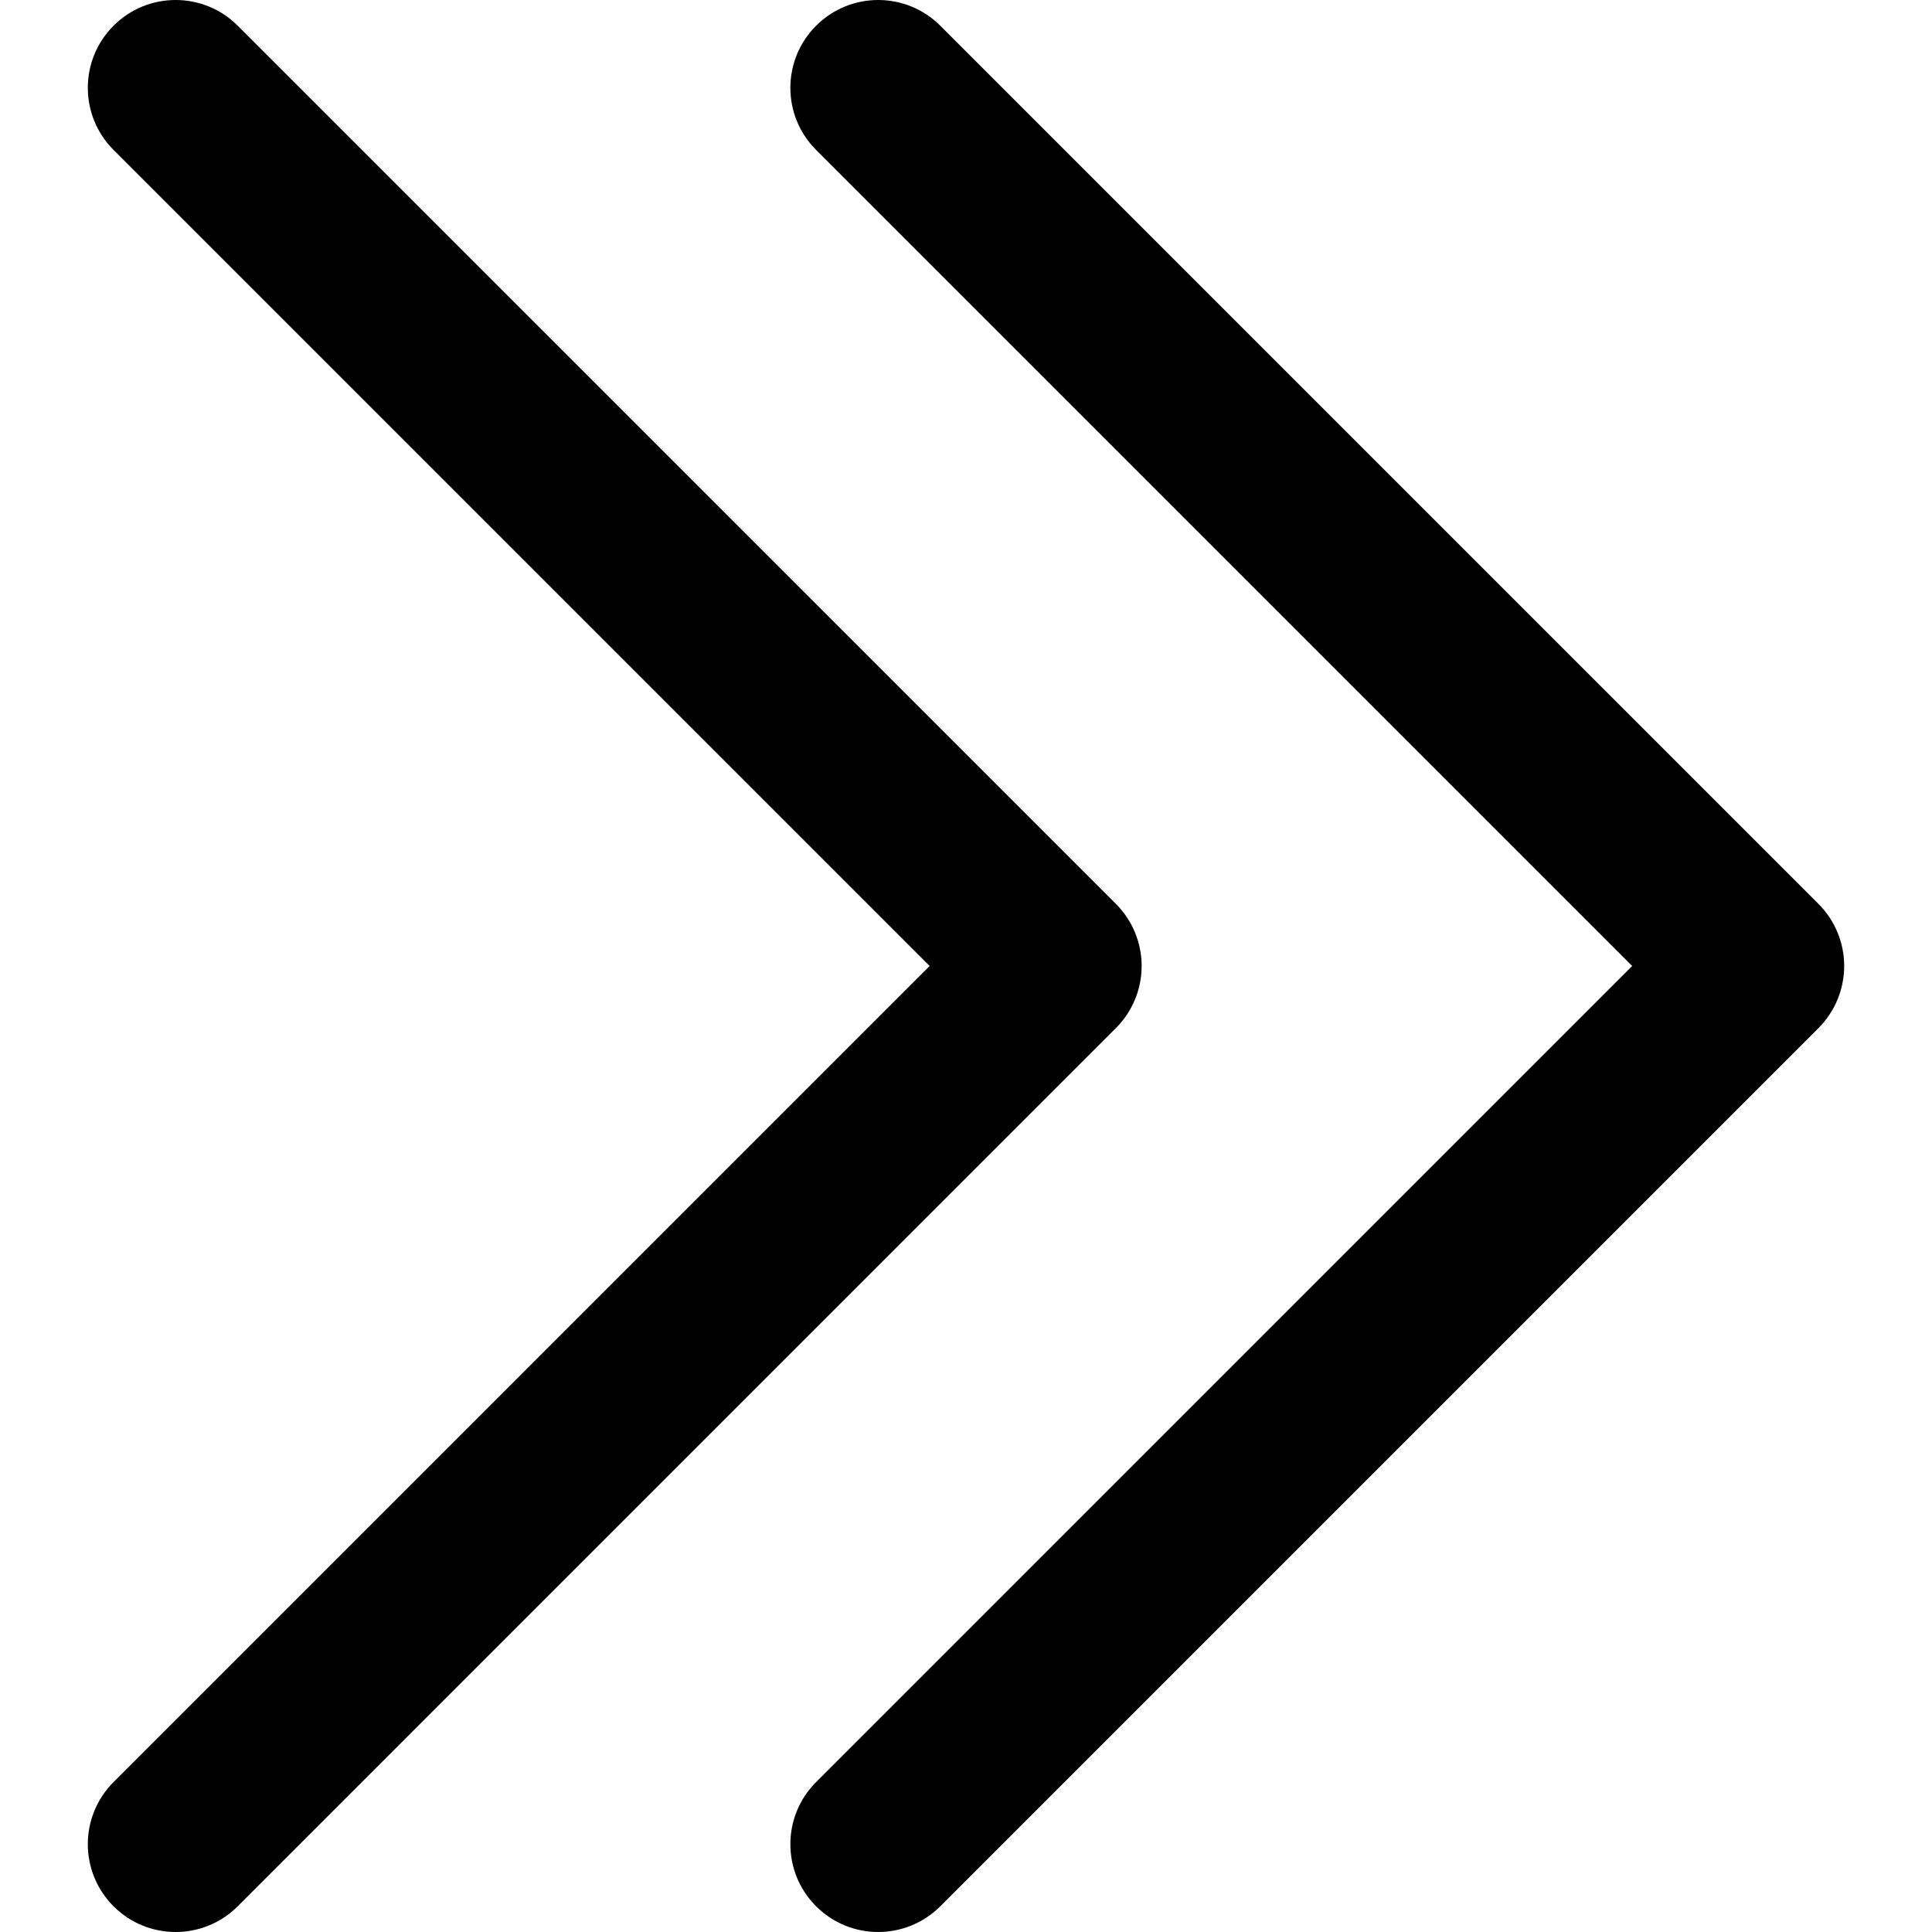
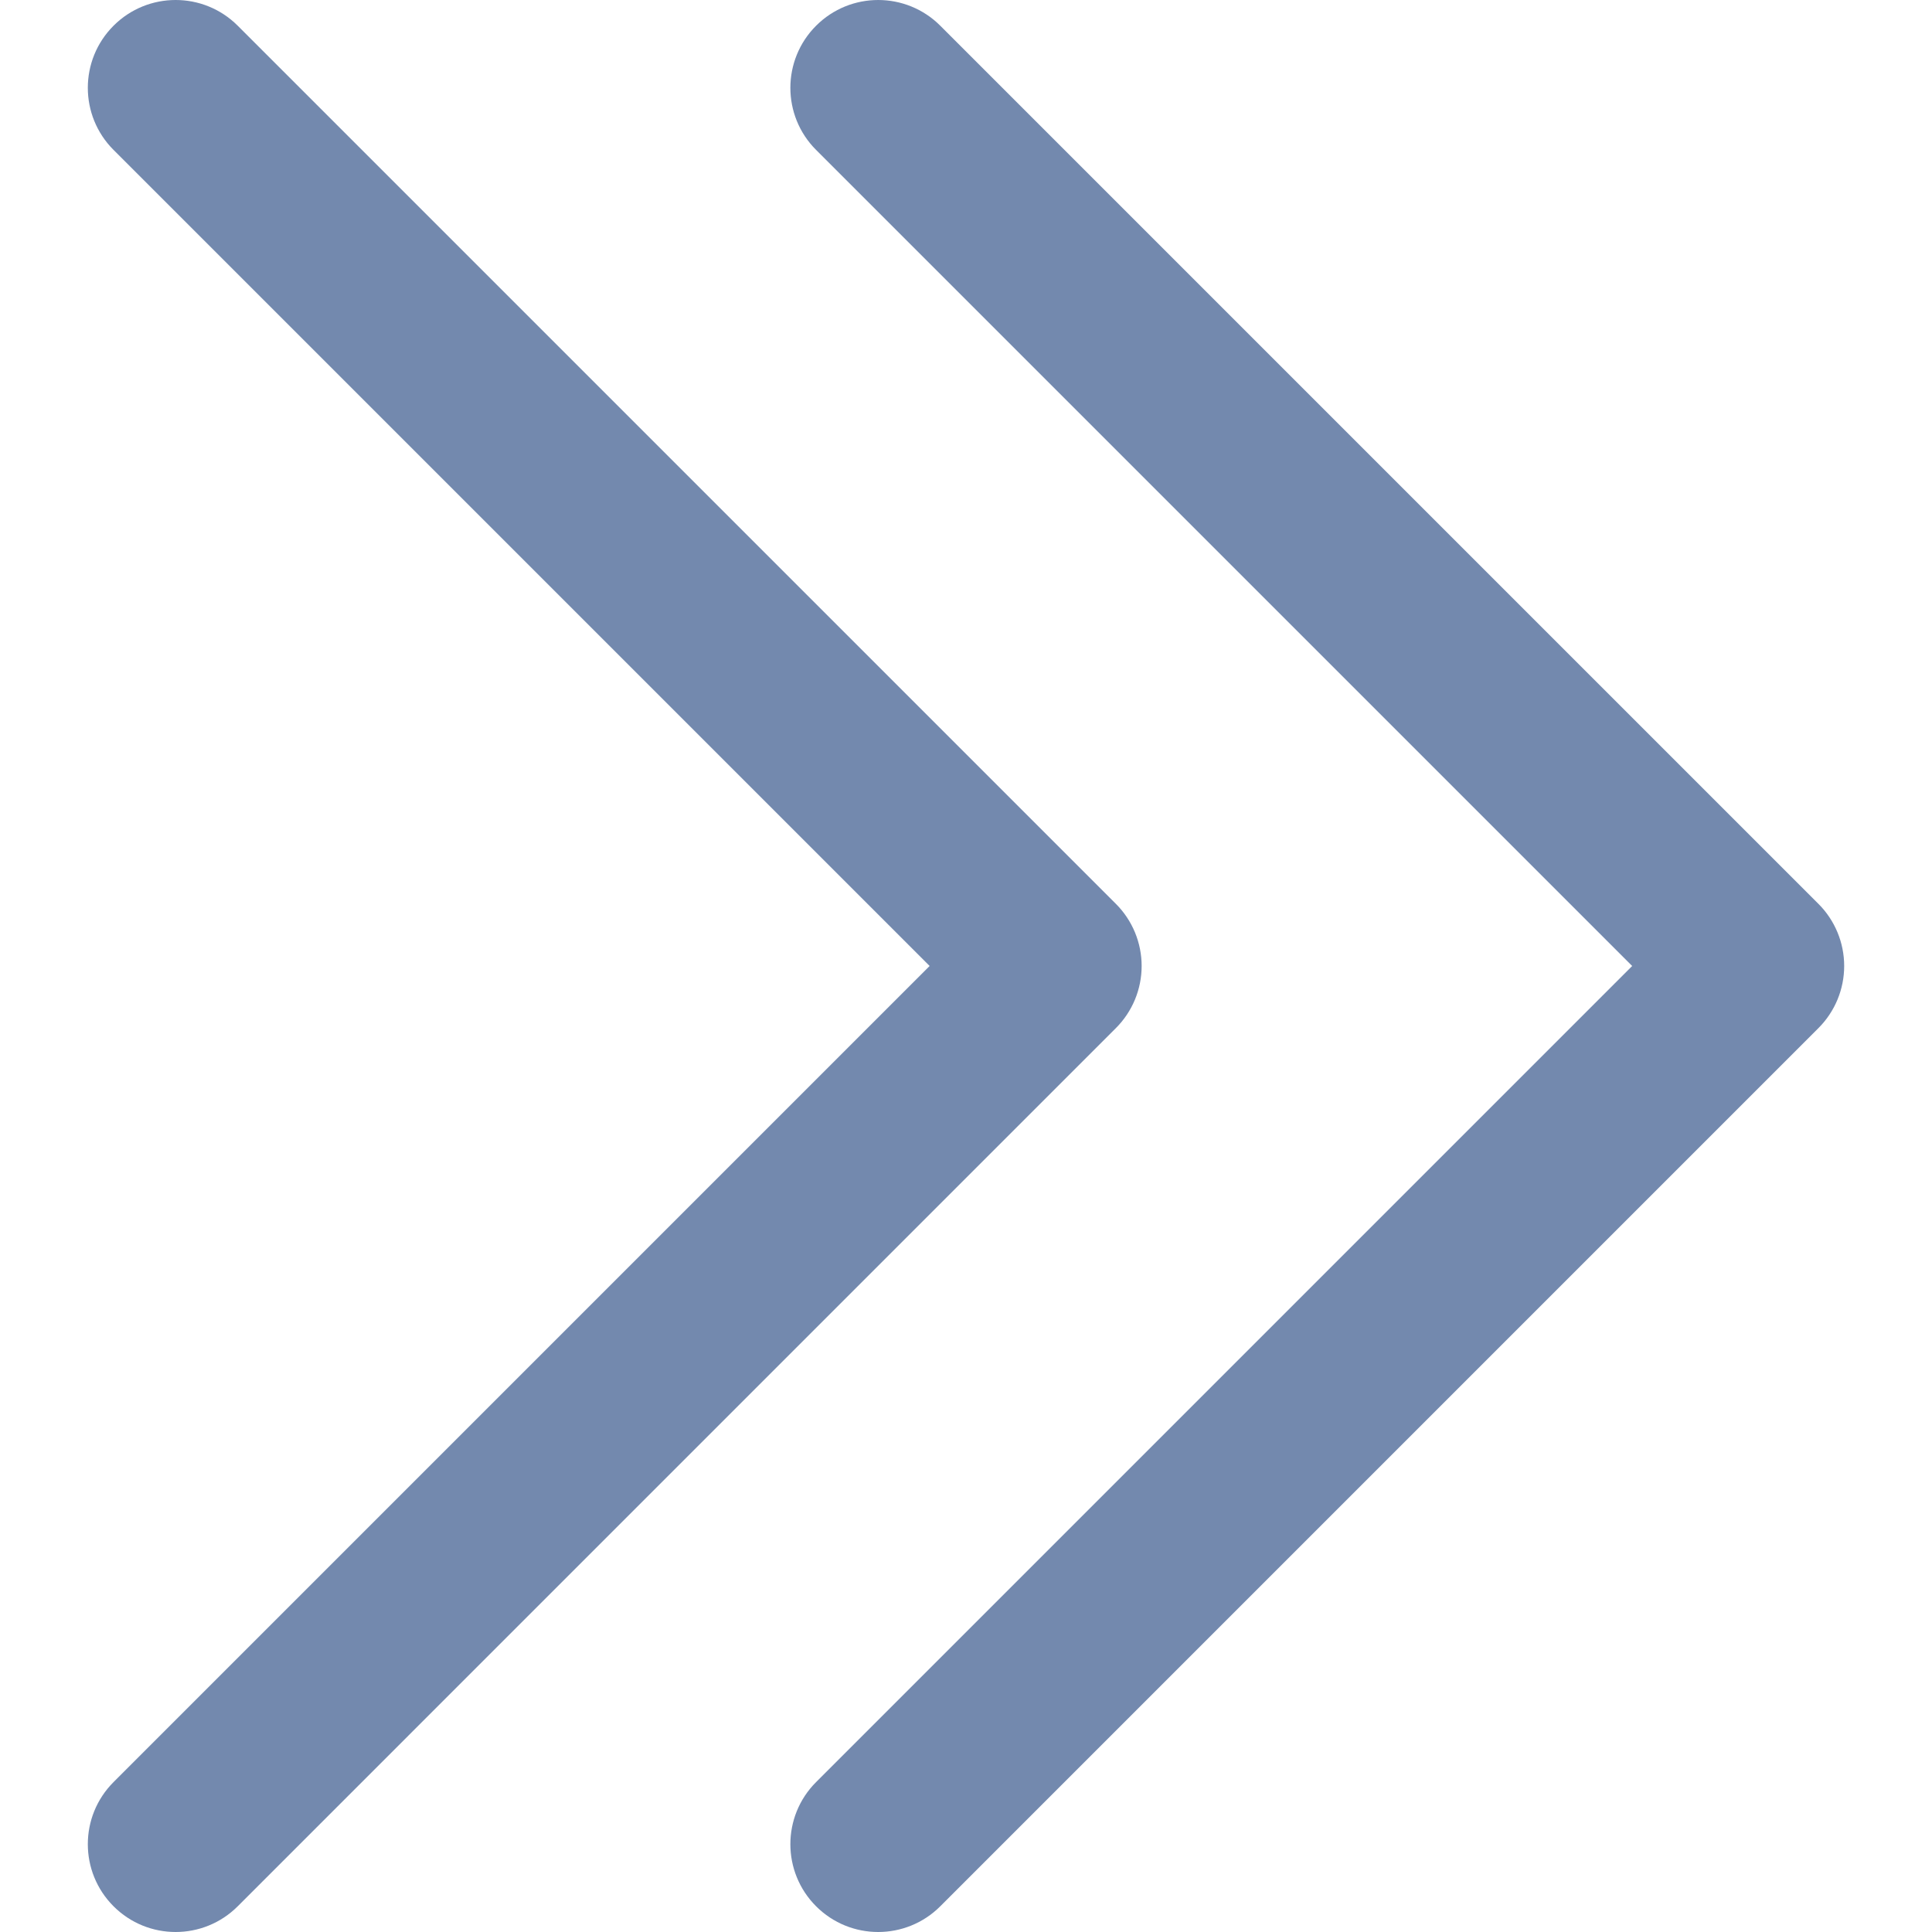
- <svg xmlns="http://www.w3.org/2000/svg" version="1.1" id="Layer_1" x="0px" y="0px" viewBox="0 0 330 330" style="enable-background:new 0 0 330 330;" xml:space="preserve">
+ <svg xmlns="http://www.w3.org/2000/svg" fill="#7389ae" version="1.1" id="Layer_1" x="0px" y="0px" viewBox="0 0 330 330" style="enable-background:new 0 0 330 330;" xml:space="preserve">
  <g id="XMLID_27_">
    <path id="XMLID_28_" d="M310.607,154.391l-150-149.997c-5.857-5.858-15.355-5.858-21.213,0.001c-5.857,5.858-5.857,15.355,0,21.213   l139.393,139.39L139.394,304.394c-5.857,5.858-5.857,15.355,0,21.213c2.929,2.929,6.768,4.393,10.606,4.393   s7.678-1.464,10.607-4.394l150-150.003c2.813-2.813,4.393-6.628,4.393-10.606C315,161.019,313.42,157.204,310.607,154.391z" />
    <path id="XMLID_29_" d="M195.001,164.996c0-3.979-1.581-7.794-4.394-10.607L40.606,4.393c-5.858-5.858-15.355-5.858-21.213,0.001   c-5.857,5.858-5.857,15.355,0.001,21.213l139.394,139.39L19.393,304.394c-5.857,5.858-5.857,15.355,0.001,21.213   C22.322,328.536,26.161,330,30,330s7.678-1.464,10.607-4.394l150.001-150.004C193.42,172.79,195.001,168.974,195.001,164.996z" />
  </g>
  <g>
</g>
  <g>
</g>
  <g>
</g>
  <g>
</g>
  <g>
</g>
  <g>
</g>
  <g>
</g>
  <g>
</g>
  <g>
</g>
  <g>
</g>
  <g>
</g>
  <g>
</g>
  <g>
</g>
  <g>
</g>
  <g>
</g>
</svg>
